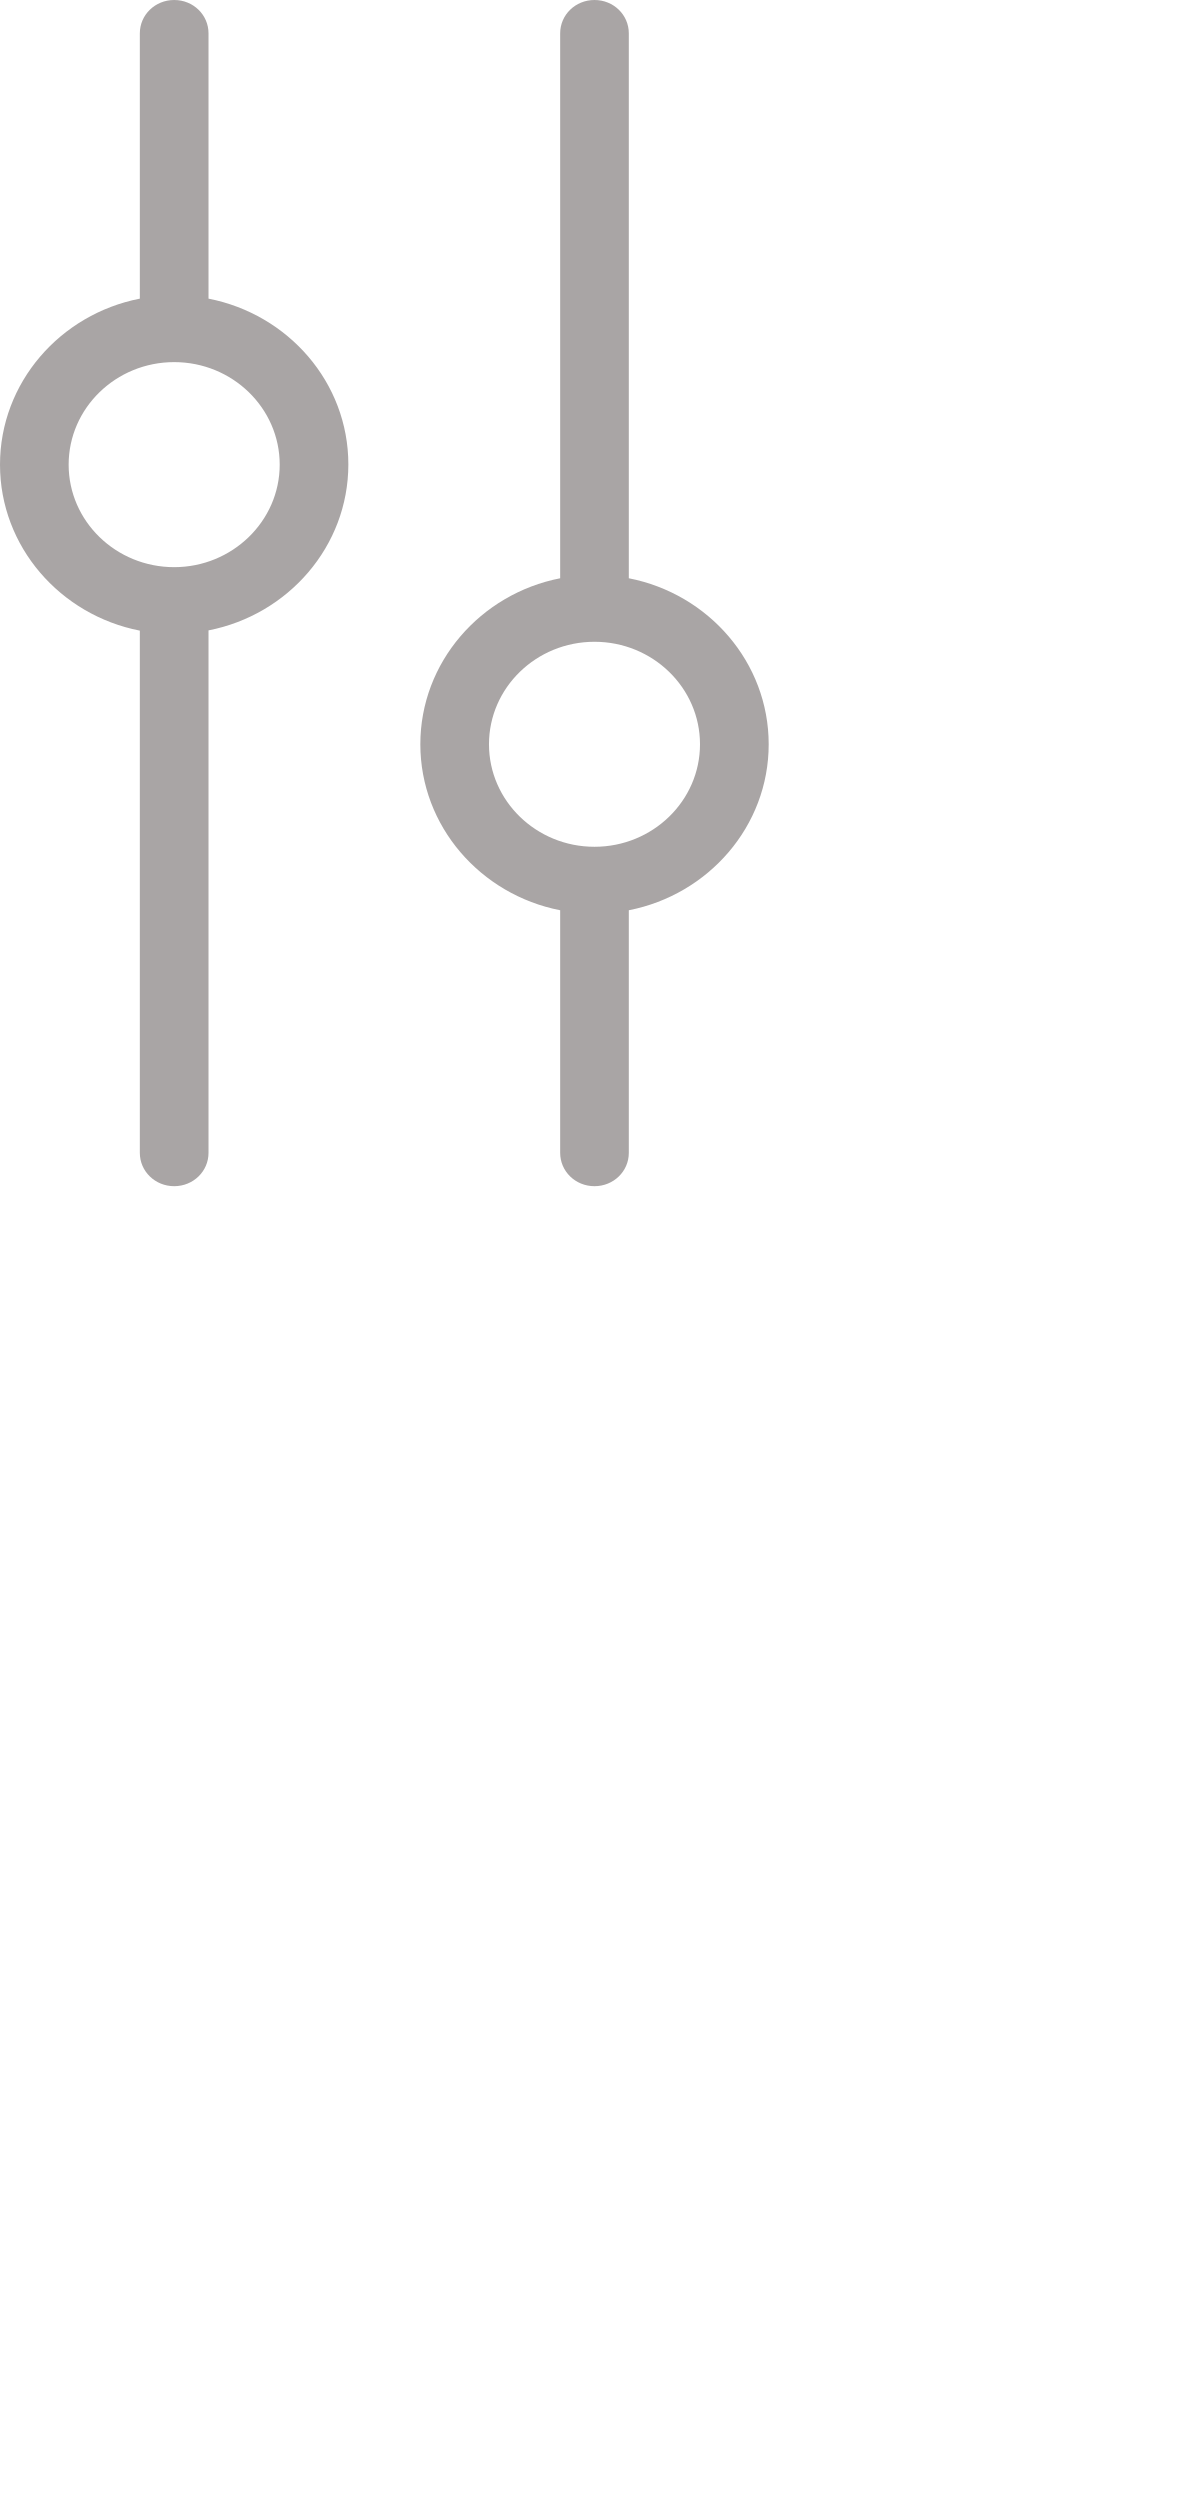
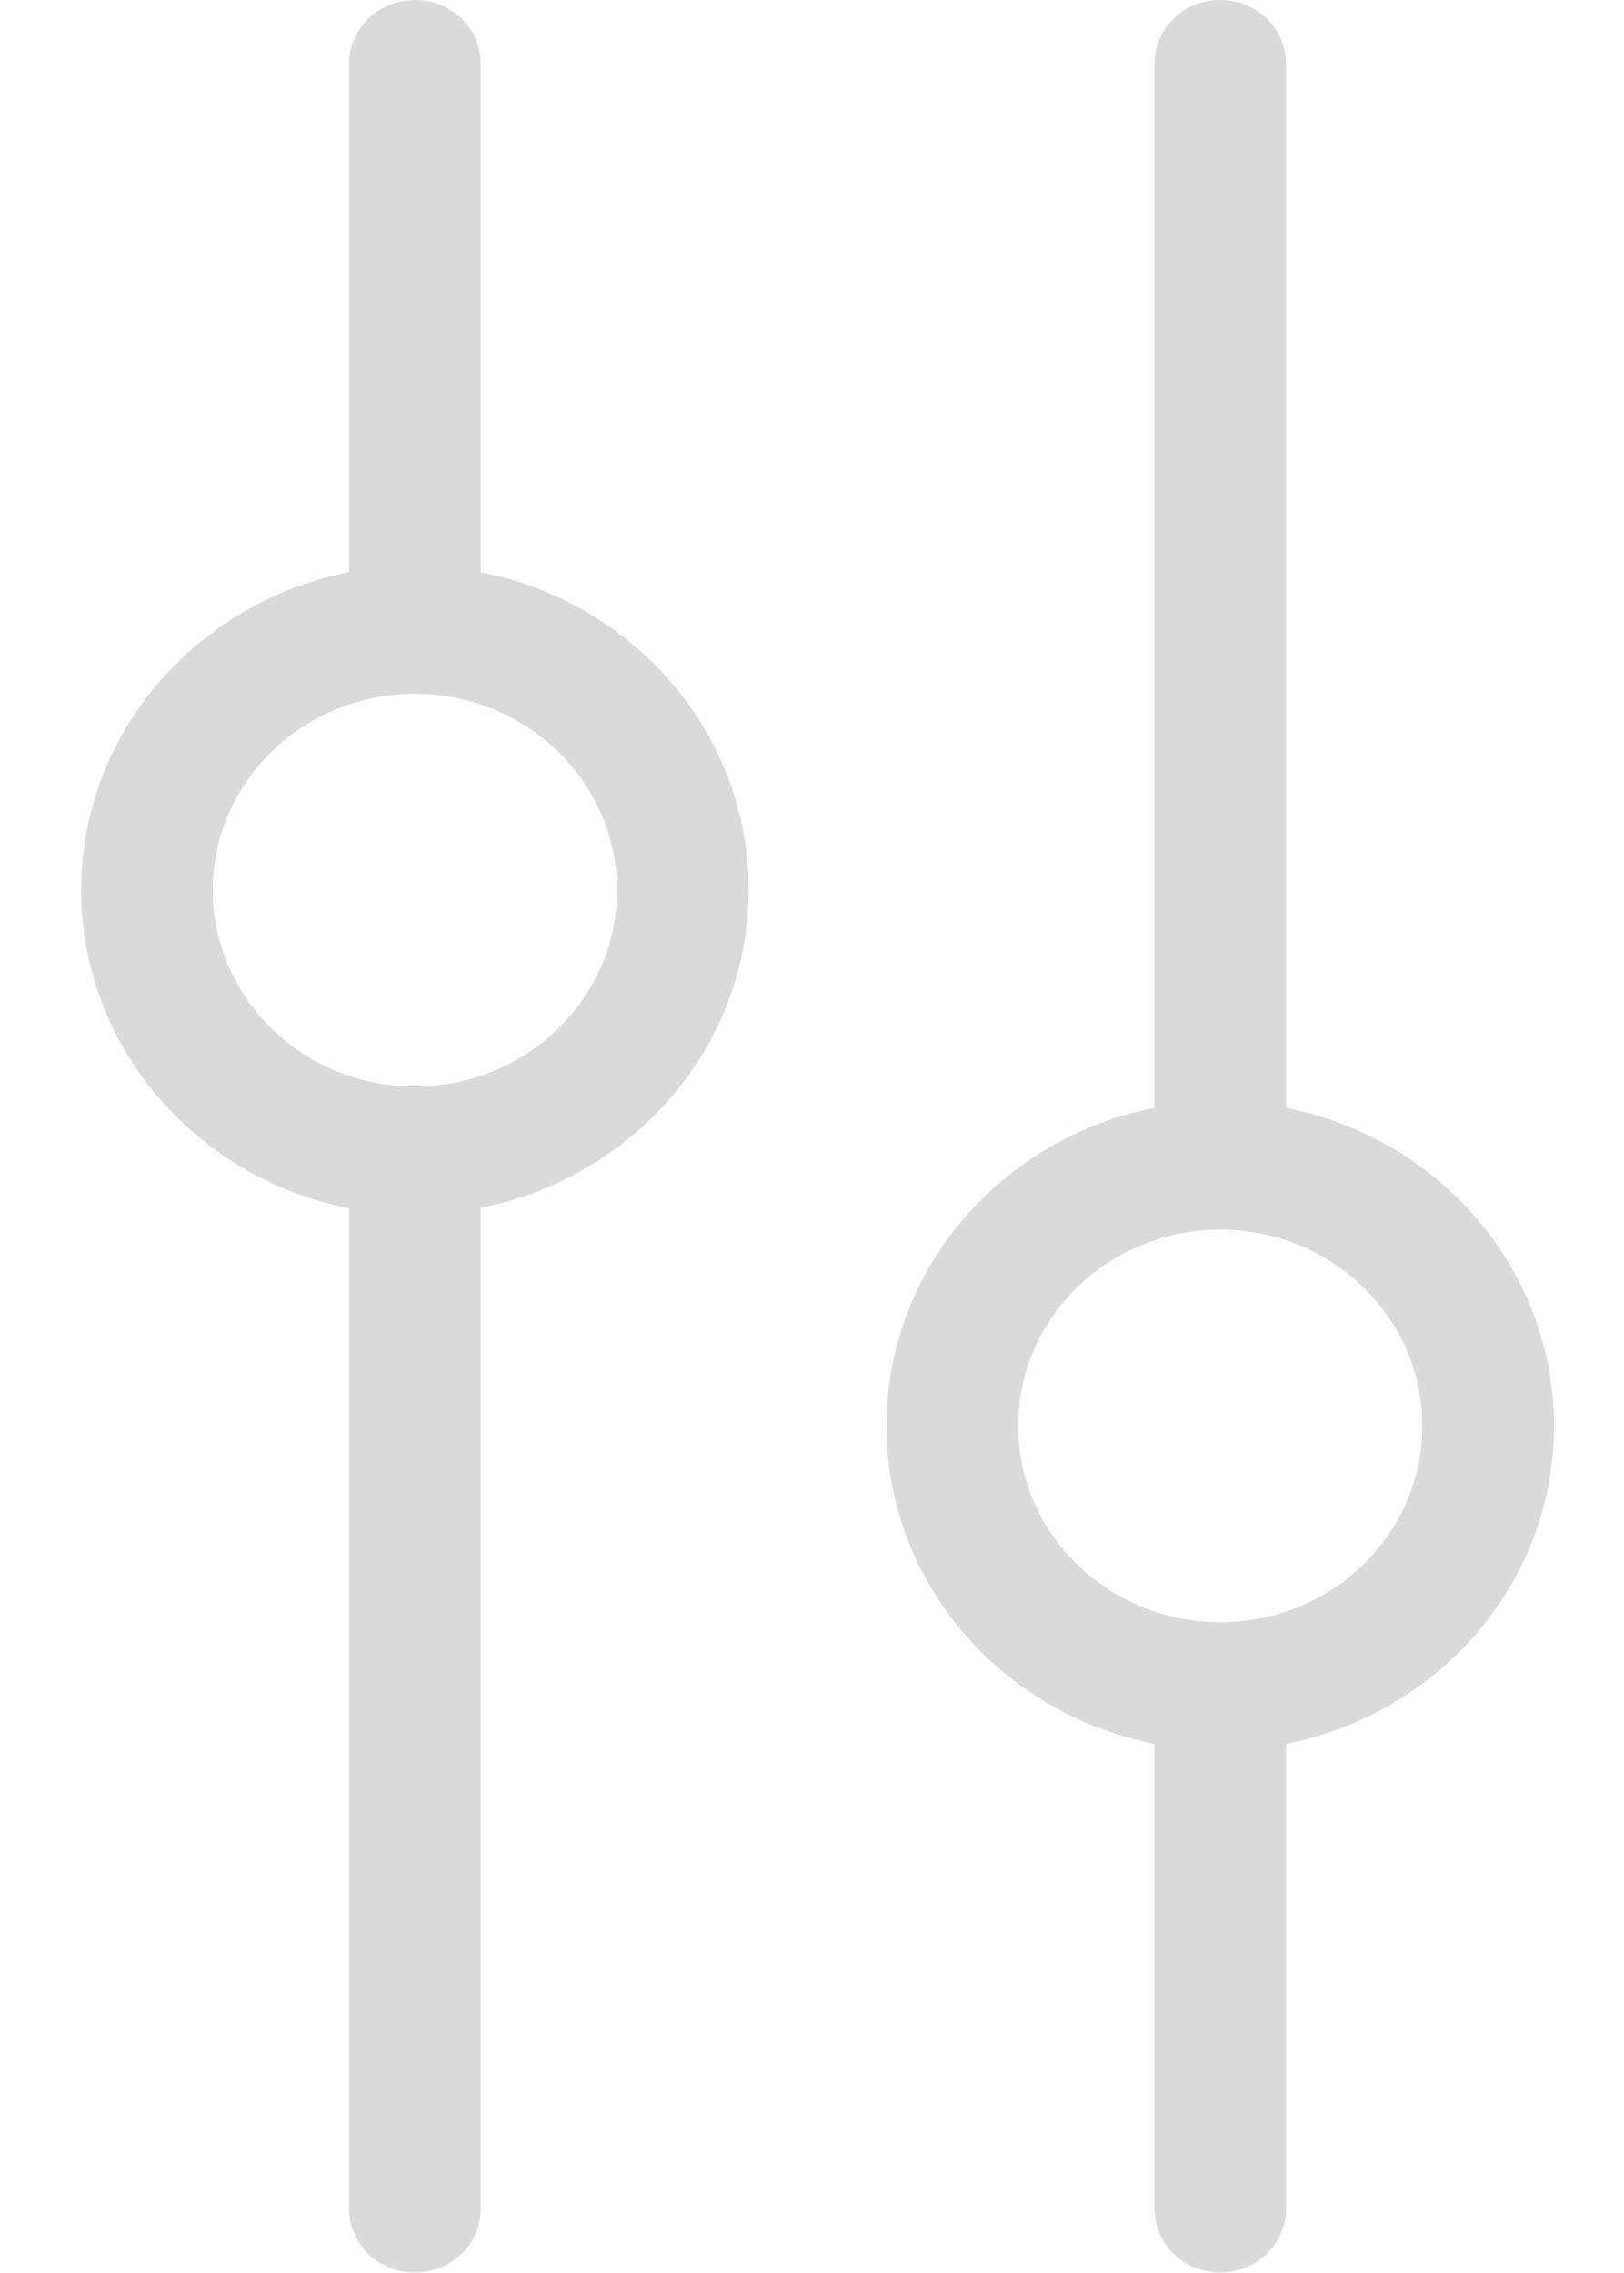
- <svg xmlns="http://www.w3.org/2000/svg" width="28" height="59" viewBox="0 0 28 59" fill="none">
-   <path d="M14.84 13.647V0.787C14.84 0.35 14.48 0 14.03 0C13.58 0 13.22 0.35 13.22 0.787V13.647C11.342 14.015 9.92 15.629 9.92 17.565C9.92 19.5 11.342 21.115 13.22 21.482V27.207C13.22 27.644 13.58 27.994 14.03 27.994C14.48 27.994 14.84 27.644 14.84 27.207V21.482C16.718 21.115 18.141 19.5 18.141 17.565C18.141 15.635 16.724 14.015 14.84 13.647ZM14.03 19.984C12.656 19.984 11.54 18.9 11.54 17.565C11.54 16.23 12.656 15.146 14.03 15.146C15.404 15.146 16.52 16.23 16.52 17.565C16.52 18.9 15.404 19.984 14.03 19.984Z" fill="#A9A5A5" />
-   <path d="M4.921 7.048V0.787C4.921 0.35 4.561 0 4.111 0C3.661 0 3.3 0.35 3.3 0.787V7.048C1.422 7.415 0 9.03 0 10.966C0 12.901 1.422 14.516 3.3 14.883V27.207C3.3 27.644 3.661 27.994 4.111 27.994C4.561 27.994 4.921 27.644 4.921 27.207V14.877C6.799 14.51 8.221 12.895 8.221 10.96C8.221 9.024 6.799 7.415 4.921 7.048ZM4.111 13.385C2.736 13.385 1.62 12.301 1.62 10.966C1.62 9.631 2.736 8.546 4.111 8.546C5.485 8.546 6.601 9.631 6.601 10.966C6.601 12.301 5.479 13.385 4.111 13.385Z" fill="#A9A5A5" />
+ <svg xmlns="http://www.w3.org/2000/svg" fill="#DADADA" width="20" height="28" viewBox="0 0 20 28">
+   <path d="M15.84 13.647V0.787C15.84 0.35 15.48 0 15.03 0C14.58 0 14.22 0.35 14.22 0.787V13.647C12.342 14.015 10.919 15.629 10.919 17.565C10.919 19.5 12.342 21.115 14.22 21.482V27.207C14.22 27.644 14.58 27.994 15.03 27.994C15.48 27.994 15.84 27.644 15.84 27.207V21.482C17.718 21.115 19.141 19.5 19.141 17.565C19.141 15.635 17.724 14.015 15.84 13.647ZM15.03 19.984C13.656 19.984 12.54 18.9 12.54 17.565C12.54 16.23 13.656 15.146 15.03 15.146C16.404 15.146 17.52 16.23 17.52 17.565C17.52 18.9 16.404 19.984 15.03 19.984Z" />
+   <path d="M5.921 7.048V0.787C5.921 0.35 5.561 0 5.111 0C4.661 0 4.3 0.35 4.3 0.787V7.048C2.422 7.415 1 9.03 1 10.966C1 12.901 2.422 14.516 4.3 14.883V27.207C4.3 27.644 4.661 27.994 5.111 27.994C5.561 27.994 5.921 27.644 5.921 27.207V14.877C7.799 14.51 9.221 12.895 9.221 10.96C9.221 9.024 7.799 7.415 5.921 7.048ZM5.111 13.385C3.736 13.385 2.62 12.301 2.62 10.966C2.62 9.631 3.736 8.546 5.111 8.546C6.485 8.546 7.601 9.631 7.601 10.966C7.601 12.301 6.479 13.385 5.111 13.385Z" />
</svg>
